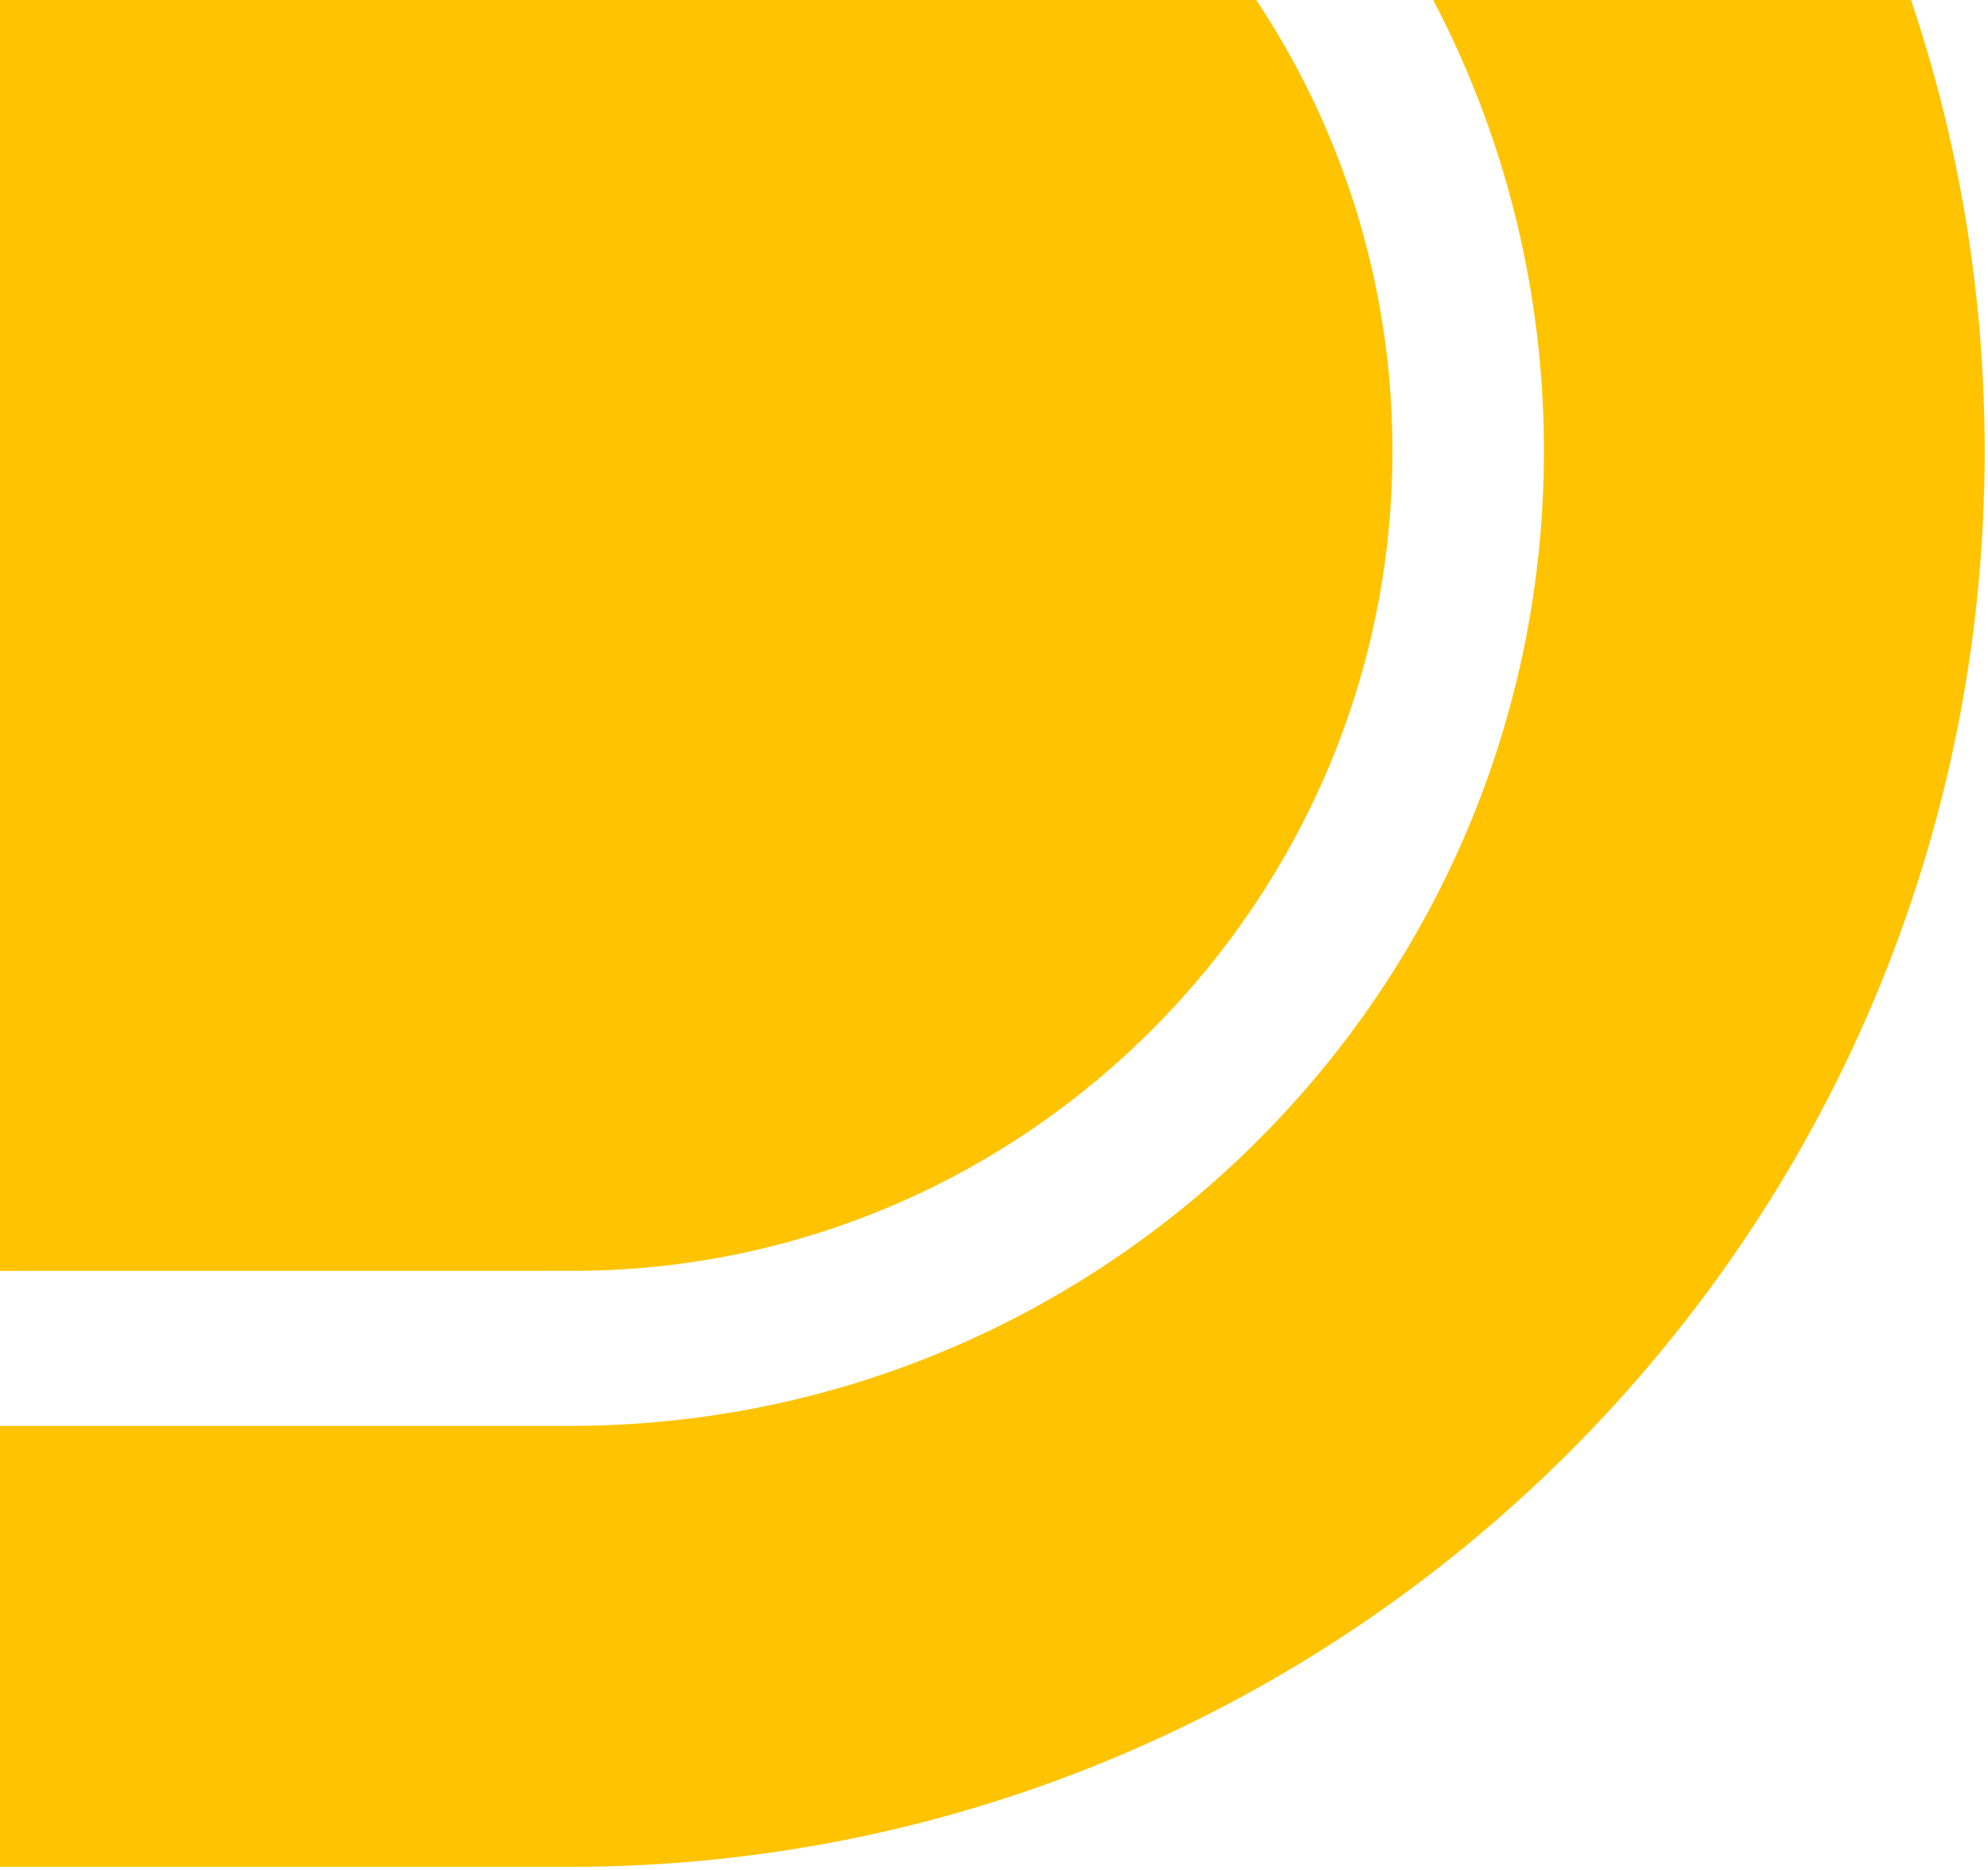
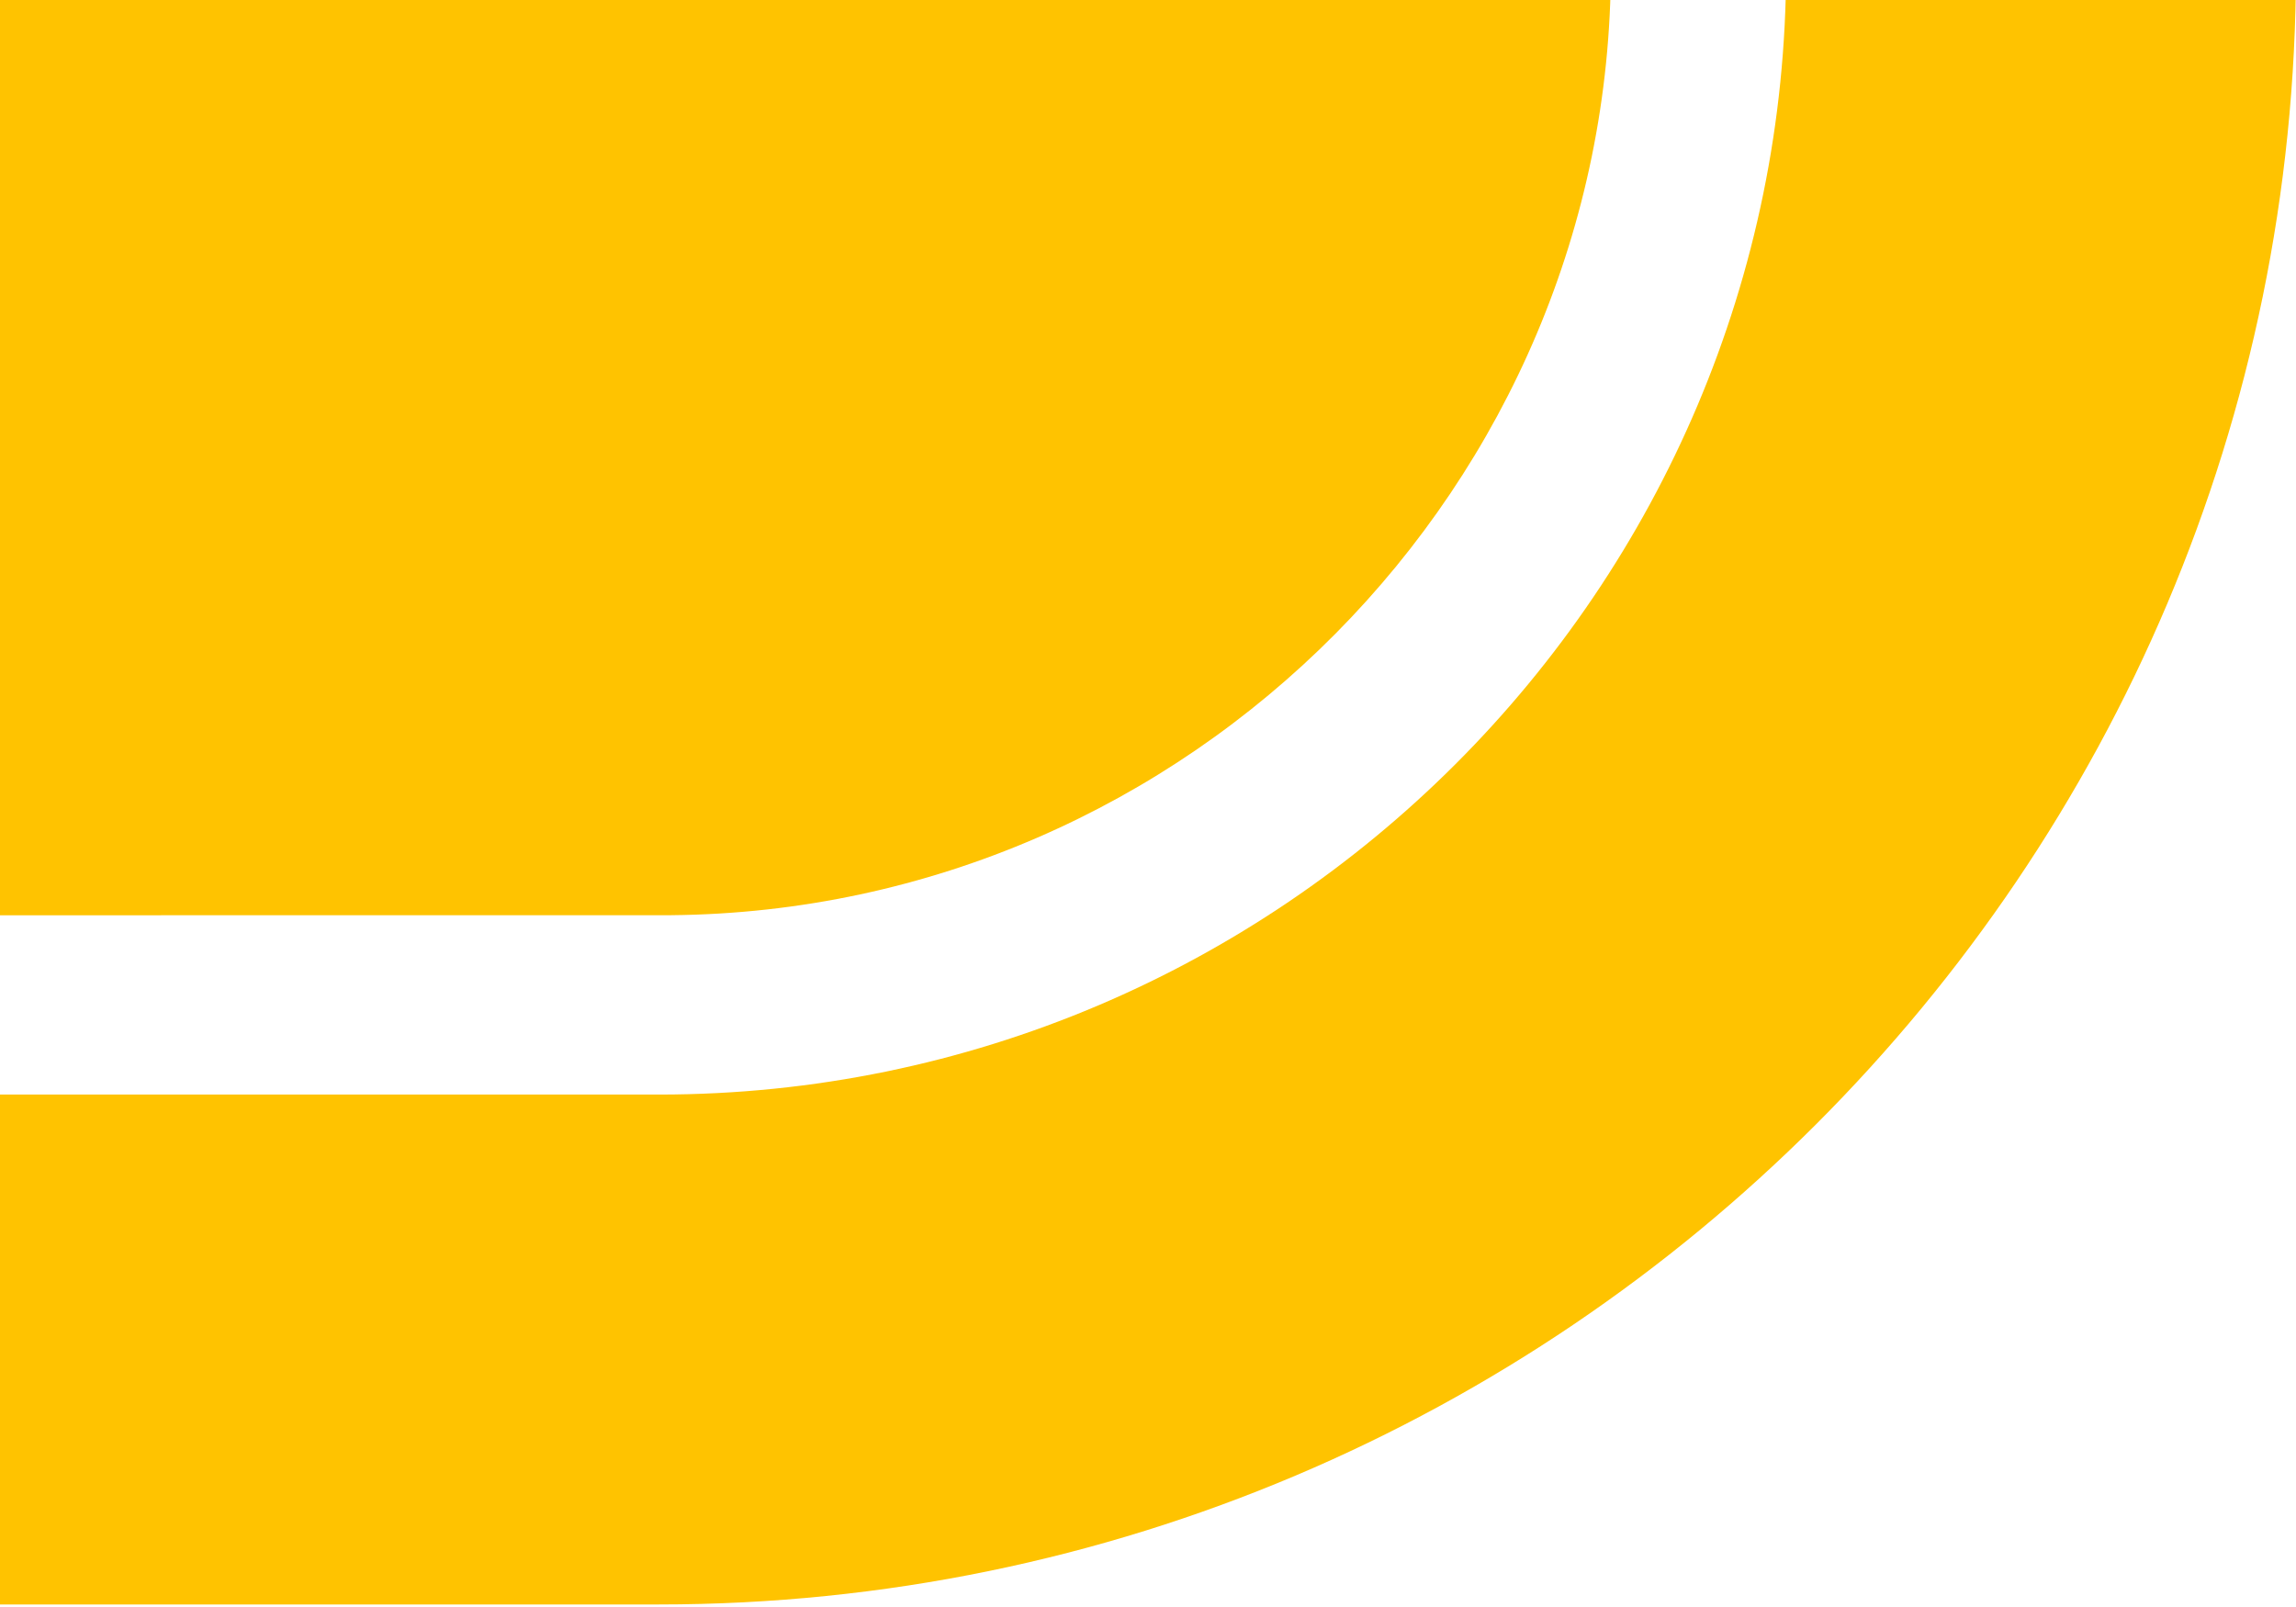
- <svg xmlns="http://www.w3.org/2000/svg" width="536" height="504" viewBox="0 0 536 504" fill="none">
-   <path fill-rule="evenodd" clip-rule="evenodd" d="M535.103 121.6C535.103 -88.814 363.949 -260 153.57 -260H0V-141.149H153.57C298.425 -141.149 416.273 -23.281 416.273 121.6C416.273 266.482 298.425 384.353 153.57 384.353H0V503.204H153.57C363.949 503.204 535.103 332.017 535.103 121.6Z" fill="#FFC300" />
-   <path fill-rule="evenodd" clip-rule="evenodd" d="M156.35 -99.339L0 -99.356V342.562L156.35 342.546C277.228 341.47 375.429 242.359 375.429 121.602C375.429 0.847 277.228 -98.267 156.35 -99.339Z" fill="#FFC300" />
+ <svg xmlns="http://www.w3.org/2000/svg" width="720" height="504" viewBox="0 0 720 504" fill="none">
+   <path fill-rule="evenodd" clip-rule="evenodd" d="M720 -10.257C720 -293.377 489.707 -523.714 206.634 -523.714H0V-363.796H206.634C401.542 -363.796 560.11 -205.2 560.11 -10.257C560.11 184.686 401.542 343.286 206.634 343.286H0V503.204H206.634C489.707 503.204 720 272.867 720 -10.257Z" fill="#FFC300" />
+   <path fill-rule="evenodd" clip-rule="evenodd" d="M210.374 -307.539L0 -307.562V287.055L210.374 287.033C373.021 285.585 505.154 152.228 505.154 -10.255C505.154 -172.736 373.021 -306.097 210.374 -307.539Z" fill="#FFC300" />
</svg>
